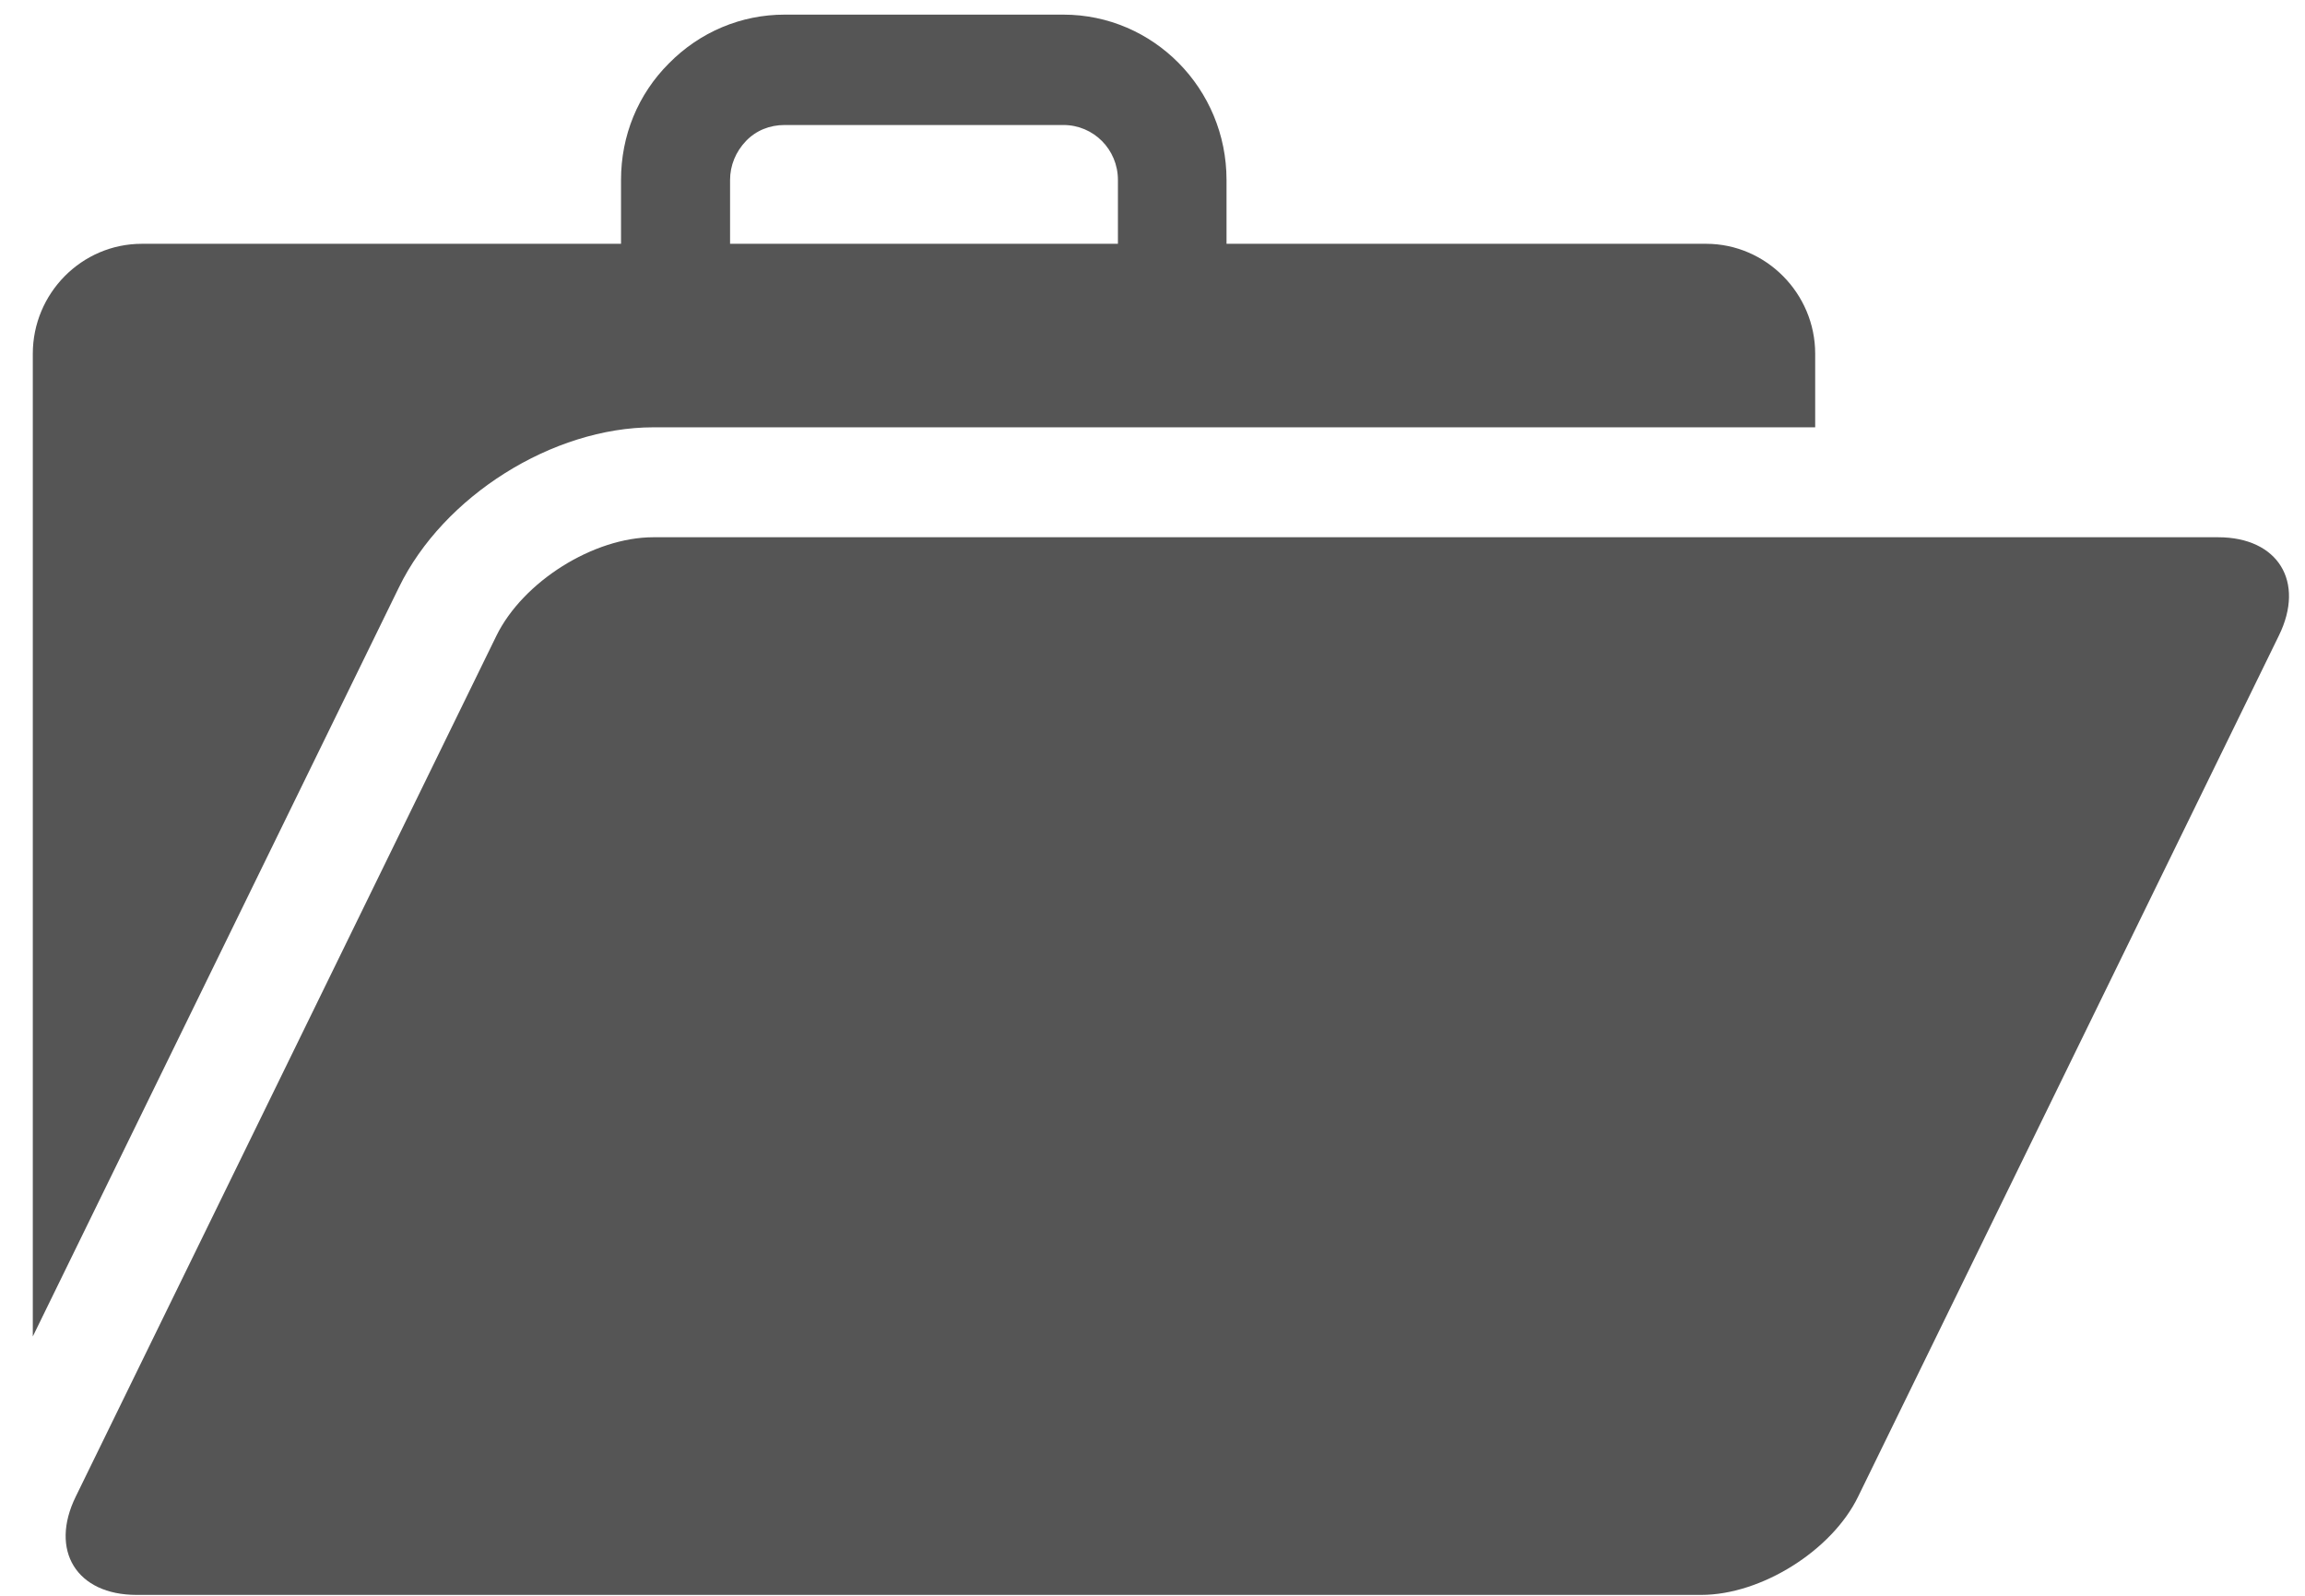
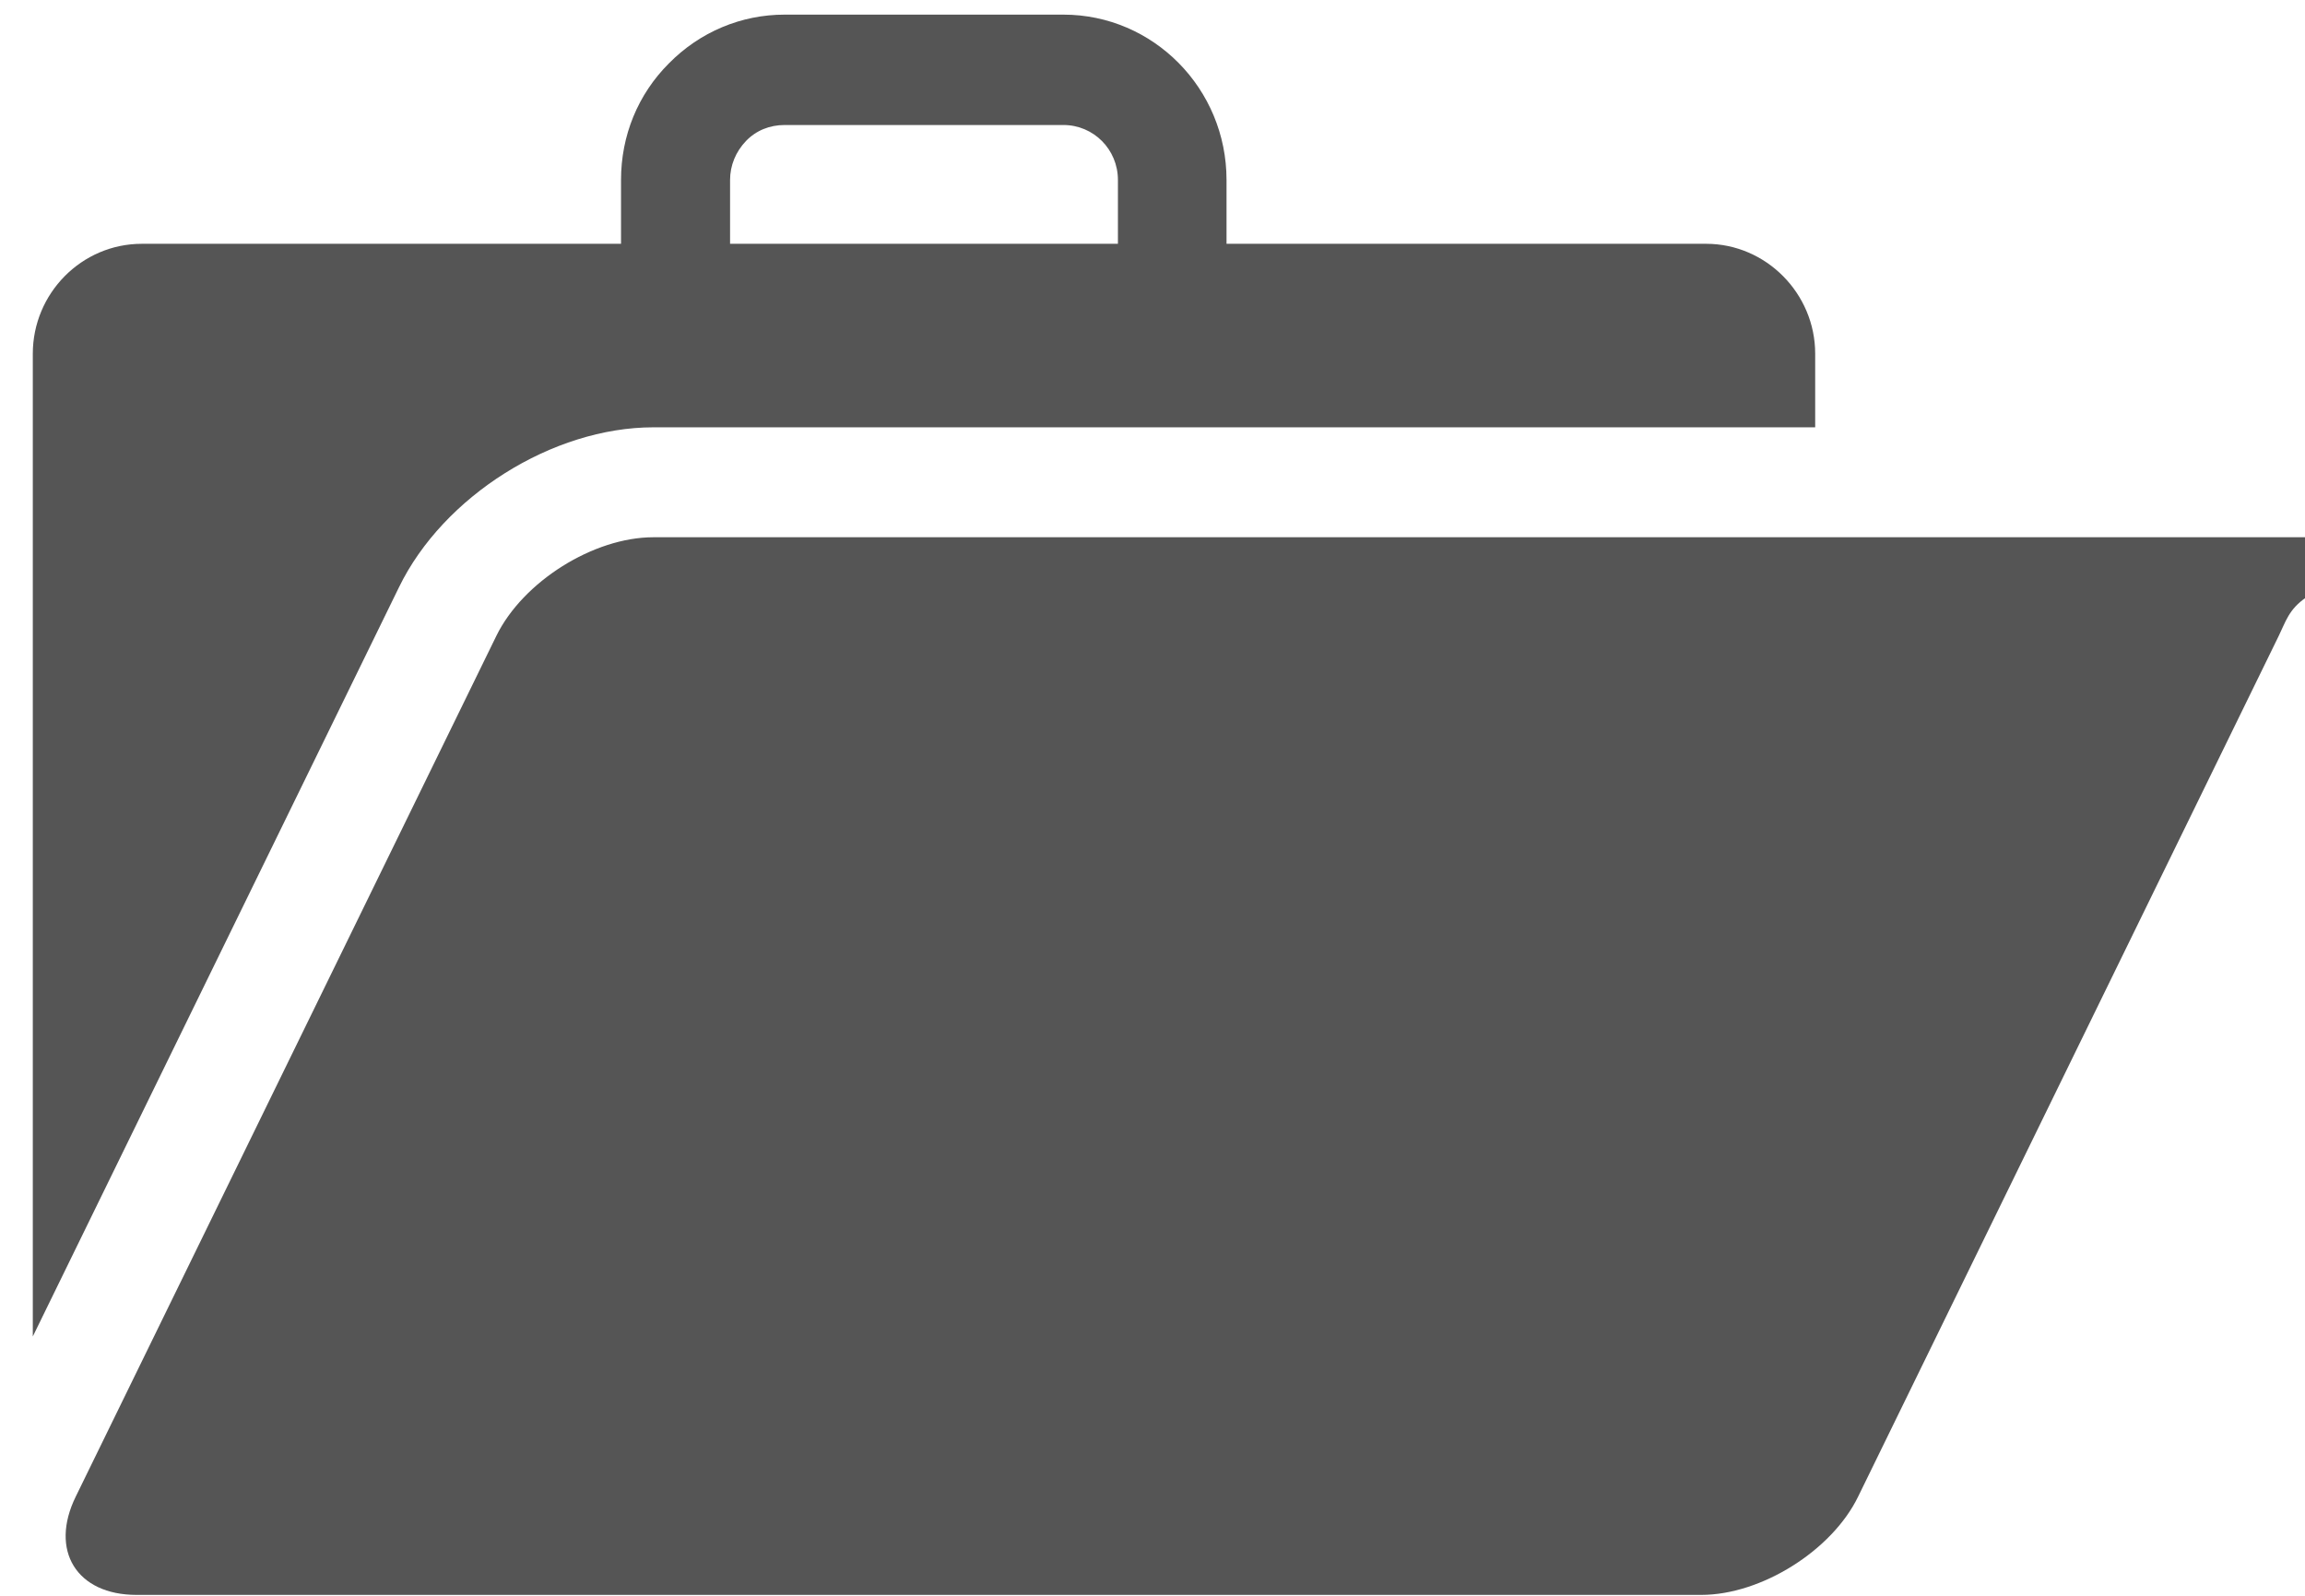
<svg xmlns="http://www.w3.org/2000/svg" width="52" height="36" viewBox="0 0 52 36" fill="none">
-   <path d="M9 13.25C10 11.19 12.47 9.64 14.74 9.64H40.95V7.98C40.95 6.62 39.84 5.5 38.49 5.5H27.67V4.06C27.67 2 26.02 0.33 23.99 0.33H17.7C16.72 0.33 15.79 0.72 15.09 1.43C14.39 2.13 14.01 3.06 14.01 4.06V5.5H3.2C1.84 5.5 0.74 6.62 0.74 7.98V30.15L9 13.25ZM16.47 4.06C16.47 3.73 16.6 3.42 16.83 3.18C17.06 2.94 17.37 2.82 17.7 2.82H23.99C24.67 2.82 25.22 3.37 25.22 4.06V5.5H16.47V4.06ZM41.92 33.76C41.33 34.98 39.73 35.98 38.38 35.98H3.08C1.73 35.98 1.11 34.98 1.71 33.76L11.2 14.34C11.8 13.12 13.39 12.12 14.74 12.12H50.04C51.39 12.12 52.01 13.12 51.41 14.34L41.92 33.76Z" fill="#555555" />
+   <path d="M9 13.25C10 11.19 12.47 9.64 14.74 9.64H40.95V7.98C40.95 6.62 39.84 5.5 38.49 5.5H27.67V4.06C27.67 2 26.02 0.33 23.99 0.33H17.7C16.72 0.33 15.79 0.72 15.09 1.43C14.39 2.13 14.01 3.06 14.01 4.06V5.5H3.2C1.84 5.5 0.74 6.62 0.74 7.98V30.15L9 13.25ZM16.47 4.06C16.47 3.73 16.6 3.42 16.83 3.18C17.06 2.94 17.37 2.82 17.7 2.82H23.99C24.67 2.82 25.22 3.37 25.22 4.06V5.5H16.47V4.06ZM41.92 33.76C41.33 34.98 39.73 35.98 38.38 35.98H3.08C1.73 35.98 1.11 34.98 1.71 33.76L11.2 14.34C11.8 13.12 13.39 12.12 14.74 12.12h60.04C51.39 12.12 52.01 13.12 51.41 14.34L41.92 33.76Z" fill="#555555" />
</svg>
